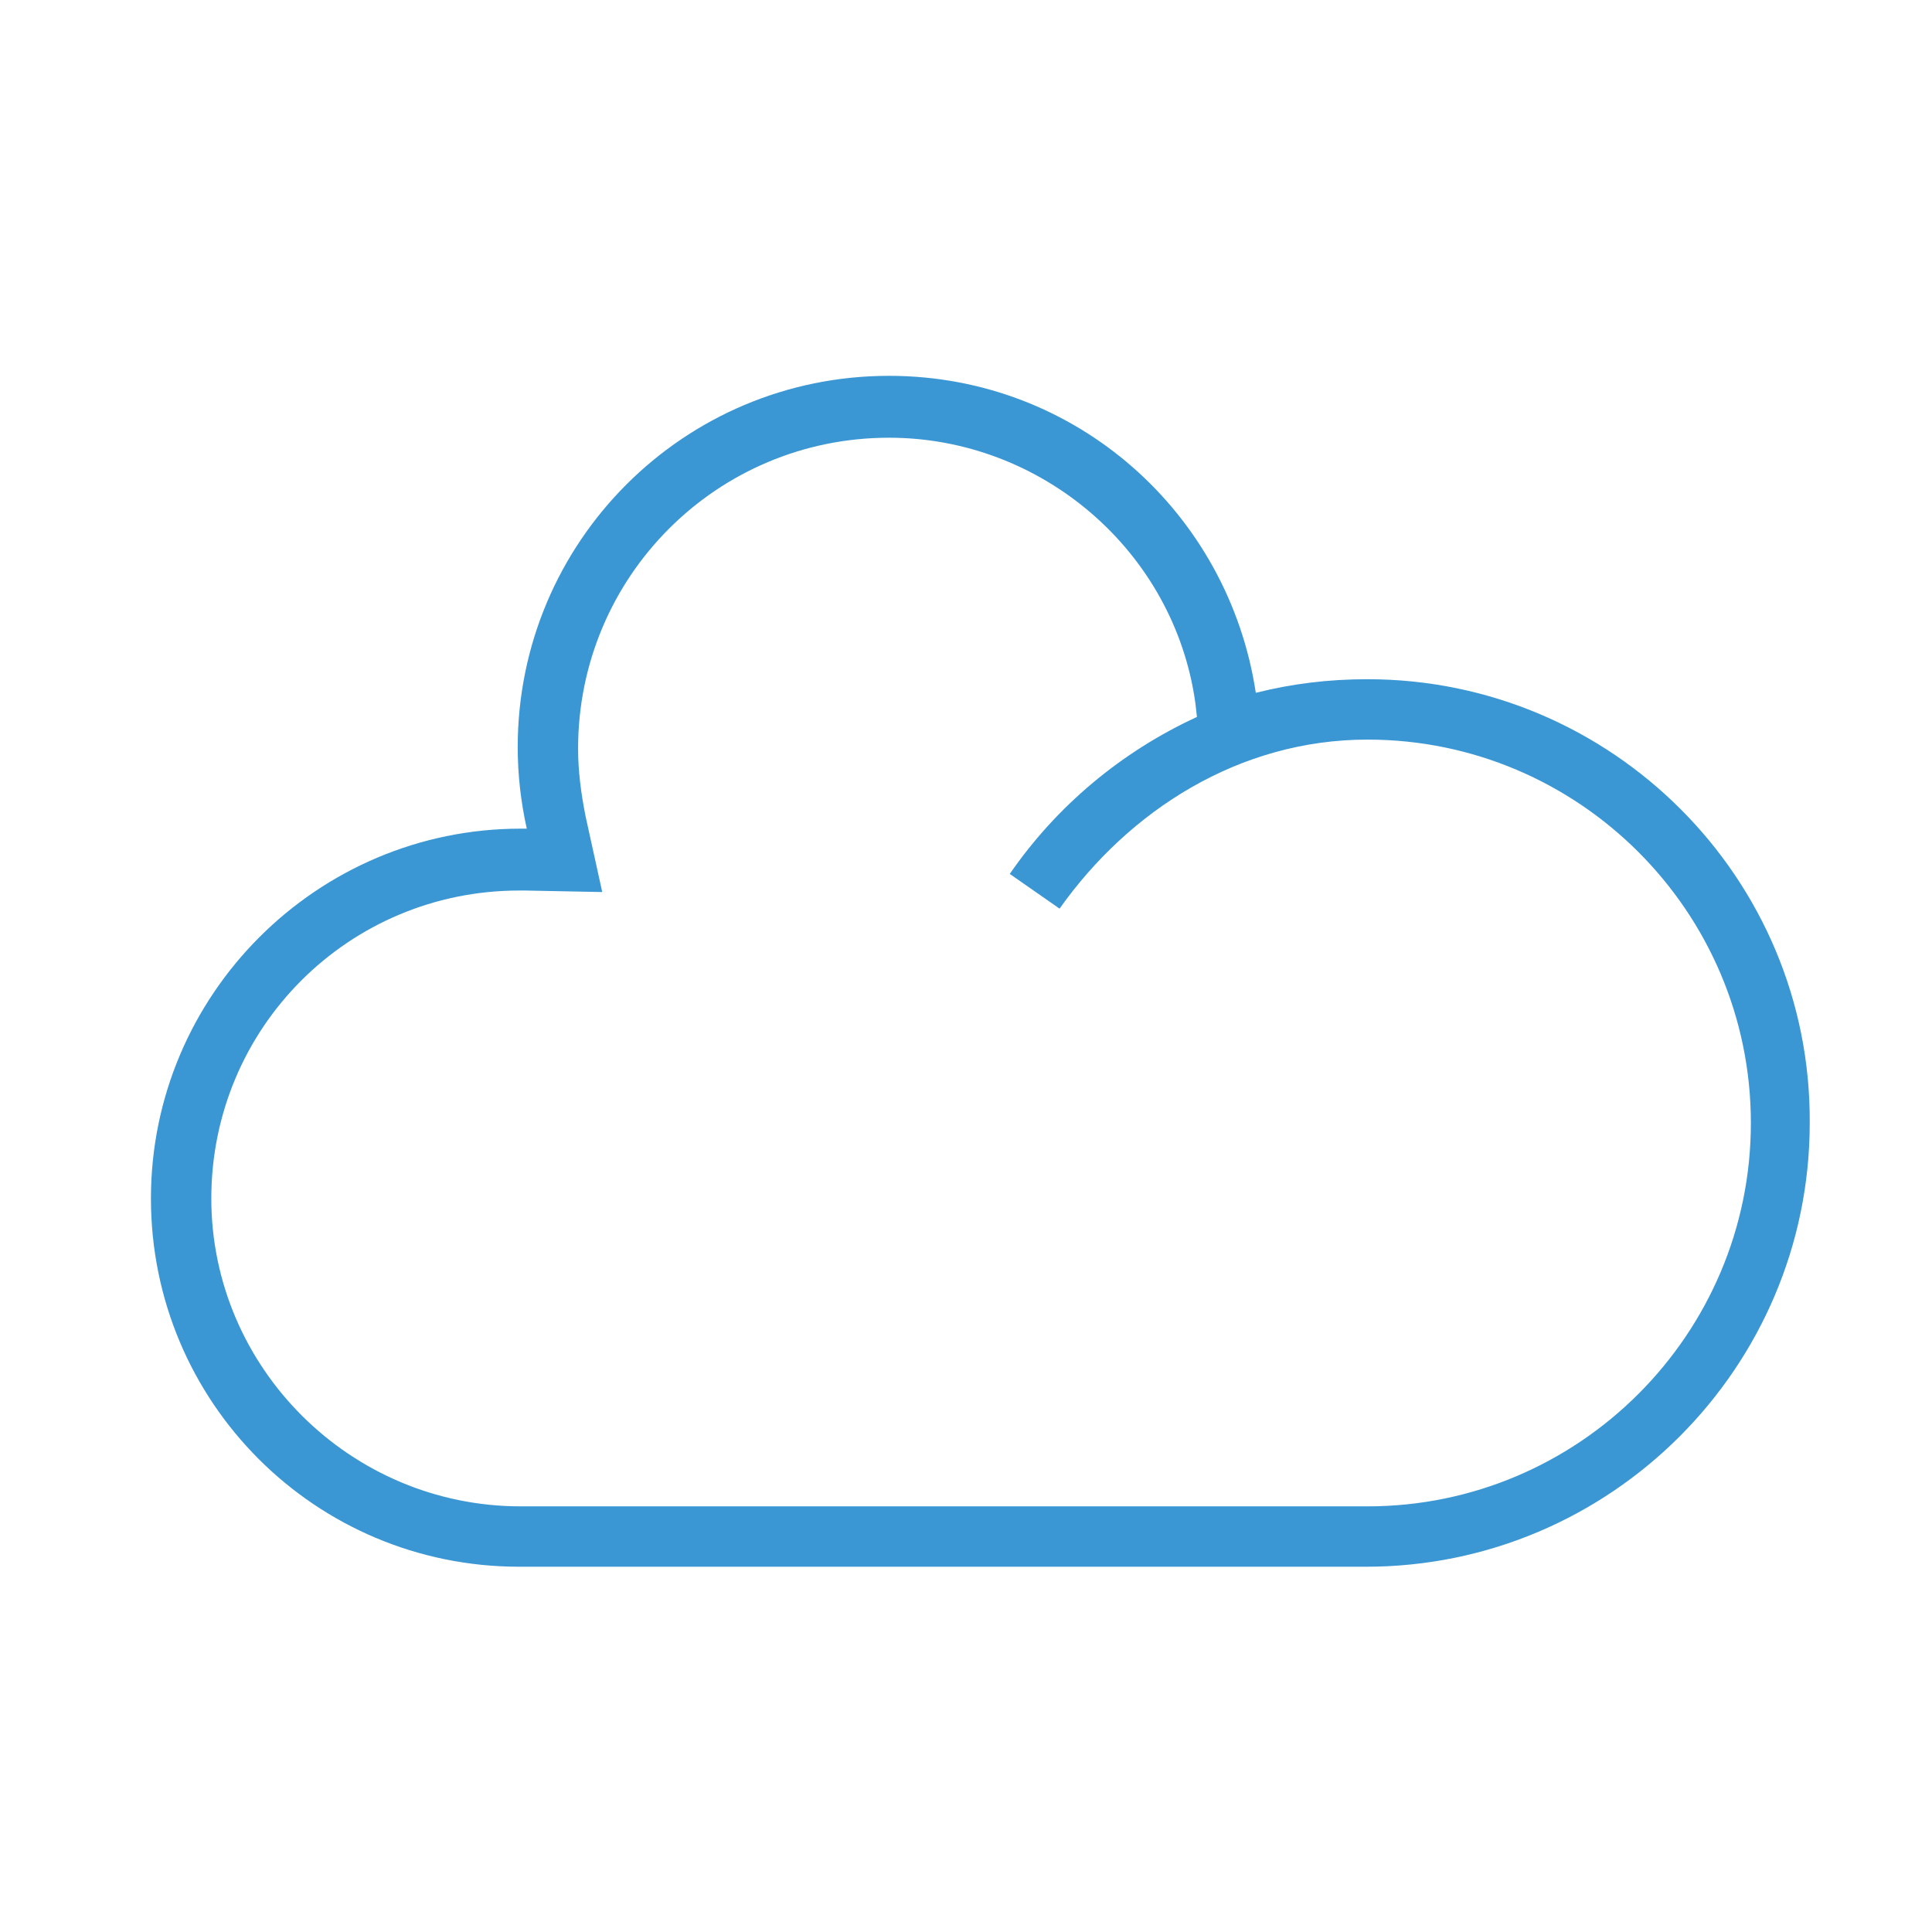
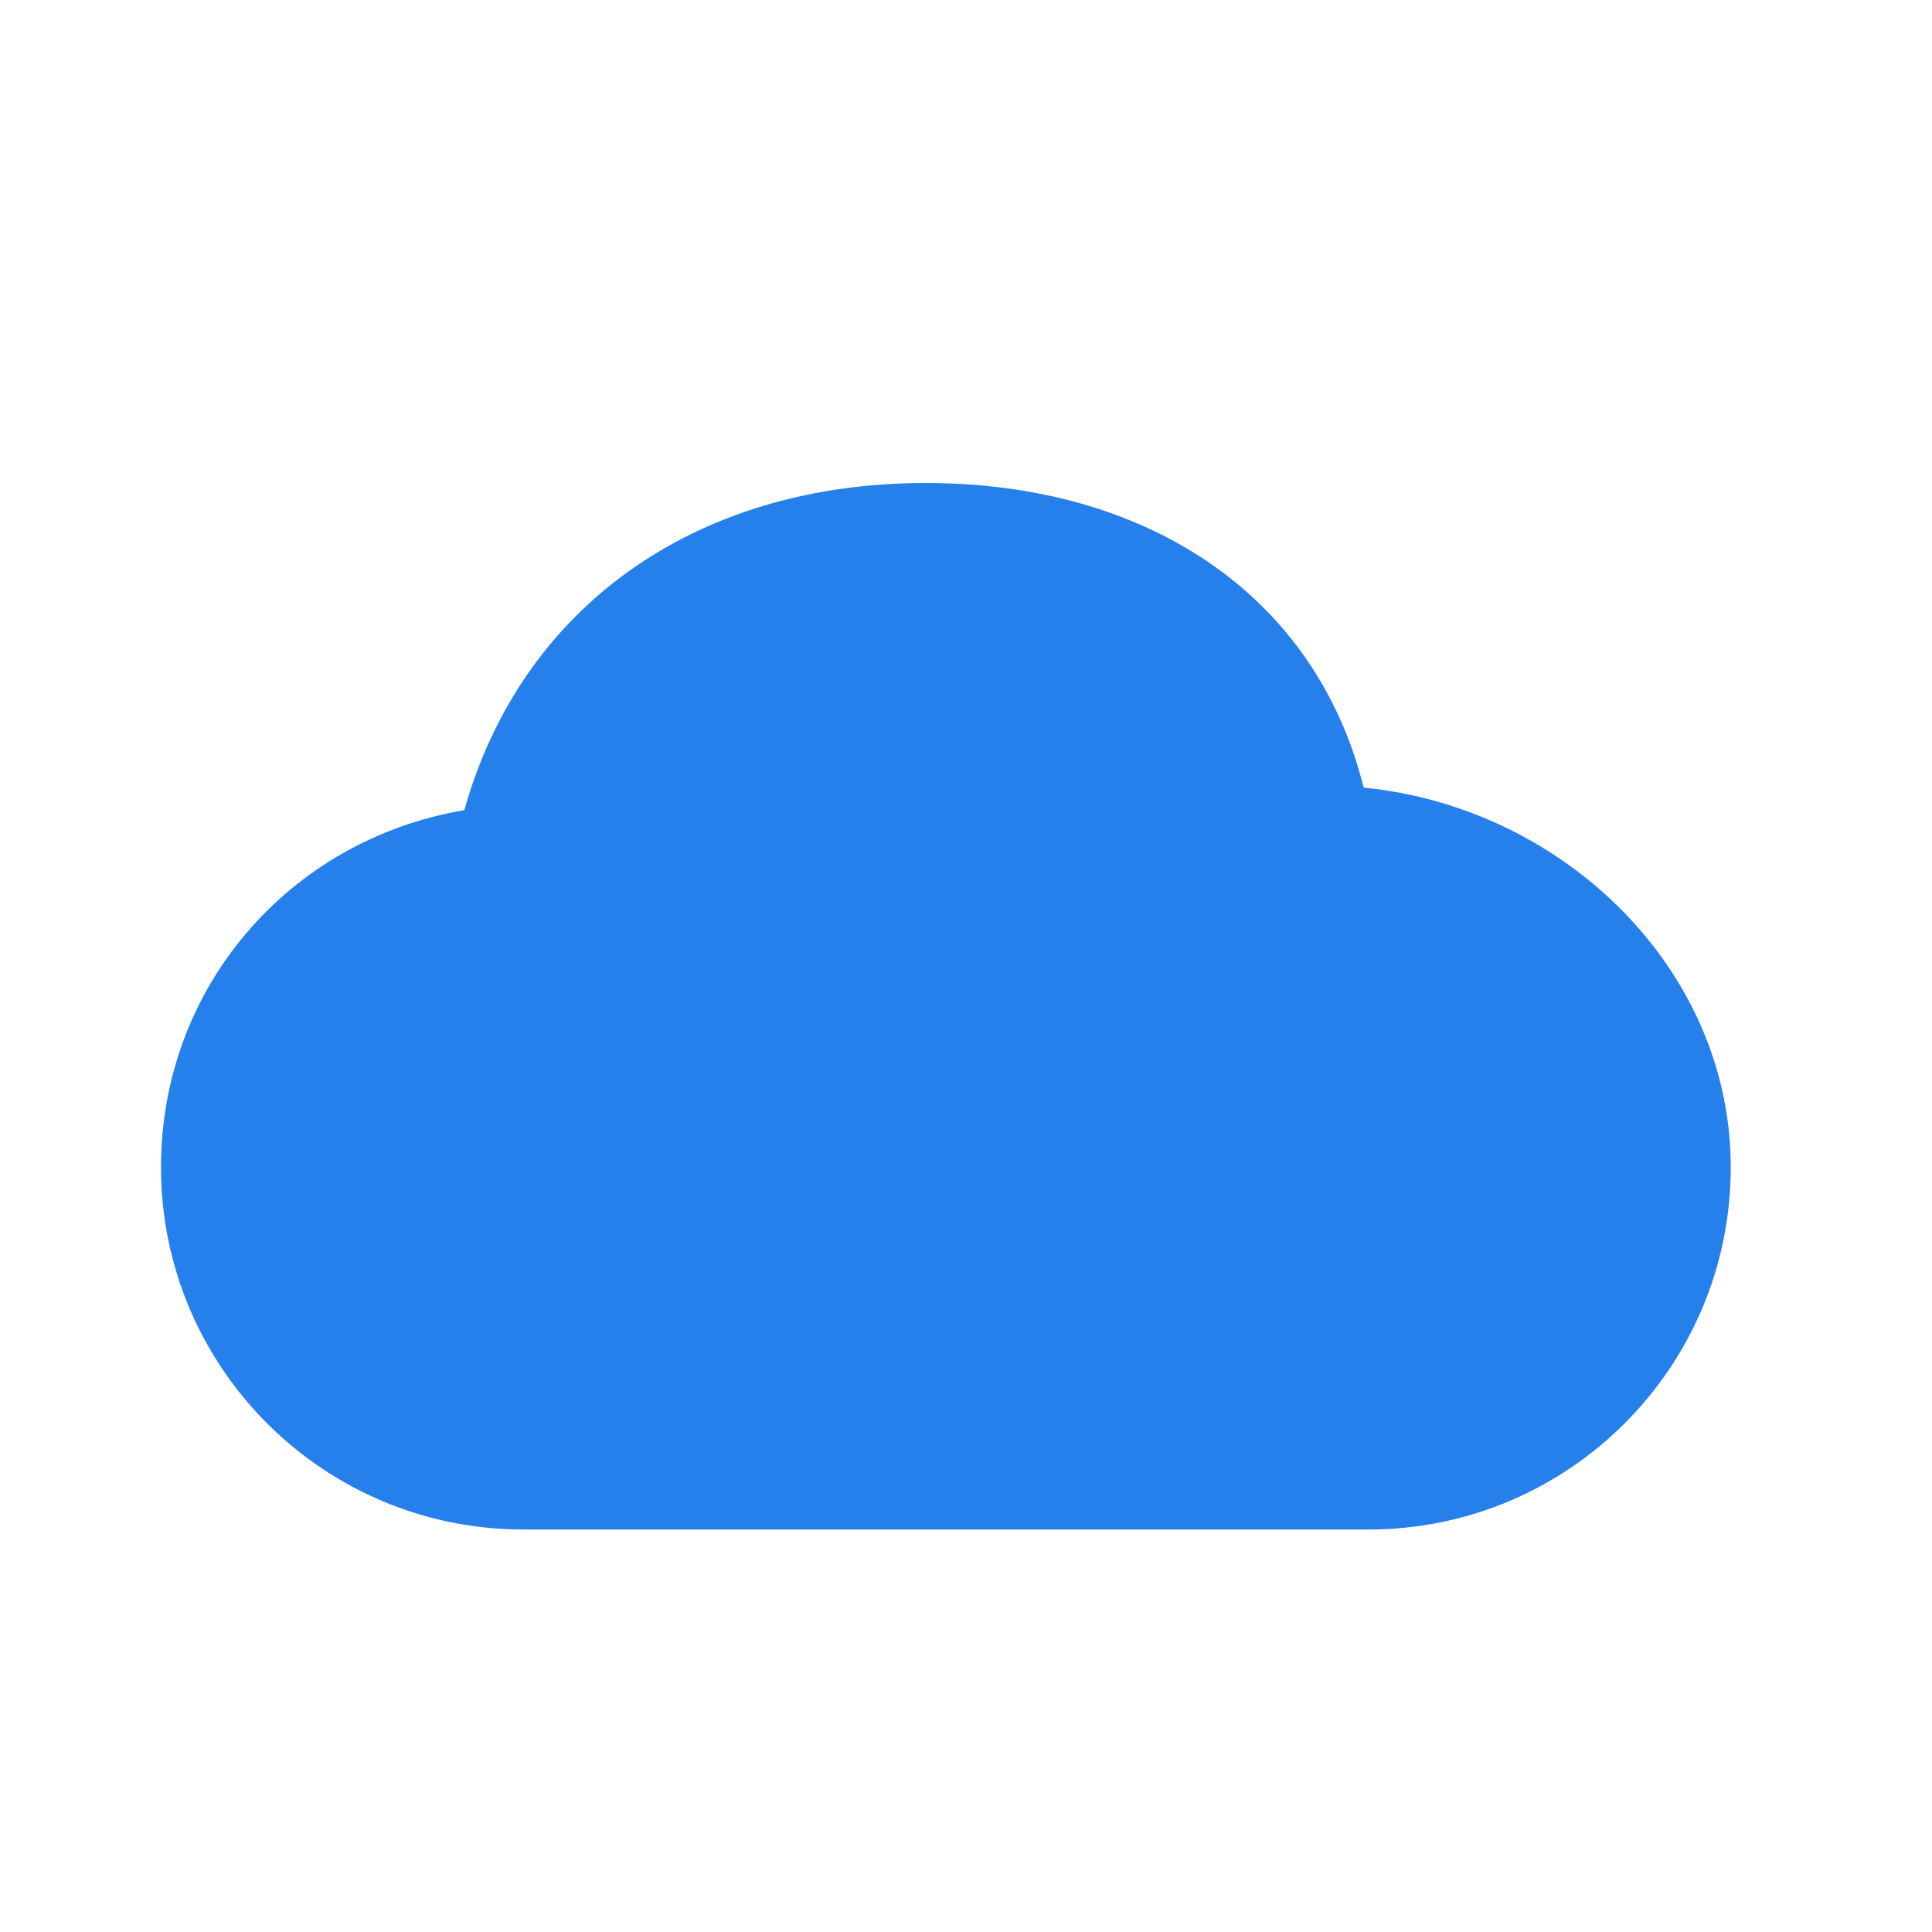
- <svg xmlns="http://www.w3.org/2000/svg" width="128" height="128" id="cloud">
-   <path fill="#3B97D3" d="M90.6 45c-2.6 0-5 .3-7.4.9-1.8-11.9-11.9-21-24.3-21-13.6 0-24.6 11-24.6 24.6 0 1.8.2 3.6.6 5.4h-.4C21 54.9 10 65.9 10 79.4s10.9 24.4 24.4 24.4h56.1c16.2 0 29.4-13.2 29.4-29.4C120 58.2 106.8 45 90.6 45zm0 54.8H34.5C23.2 99.8 14 90.6 14 79.4 14 68.1 23.1 59 34.4 59h.4l5.1.1-1.1-5c-.3-1.5-.5-3-.5-4.5 0-11.4 9.2-20.6 20.6-20.6 10.1 0 18.9 7.5 20.3 17.6l.1.9c-5 2.3-9.3 5.9-12.4 10.4l3.3 2.3C74.8 53.7 82.1 49 90.6 49c14 0 25.4 11.4 25.4 25.4 0 14-11.4 25.4-25.4 25.4z" />
+ <svg xmlns="http://www.w3.org/2000/svg" width="64" height="64" viewBox="0 0 24 24" fill="#2680EB">
+   <path d="M6.5 19C4.015 19 2 16.985 2 14.5C2 12.262 3.597 10.43 5.768 10.064C6.475 7.547 8.627 6 11.5 6C14.256 6 16.345 7.396 16.94 9.784C19.429 10.029 21.5 12.045 21.5 14.5C21.5 16.985 19.485 19 17 19H6.5Z" />
</svg>
